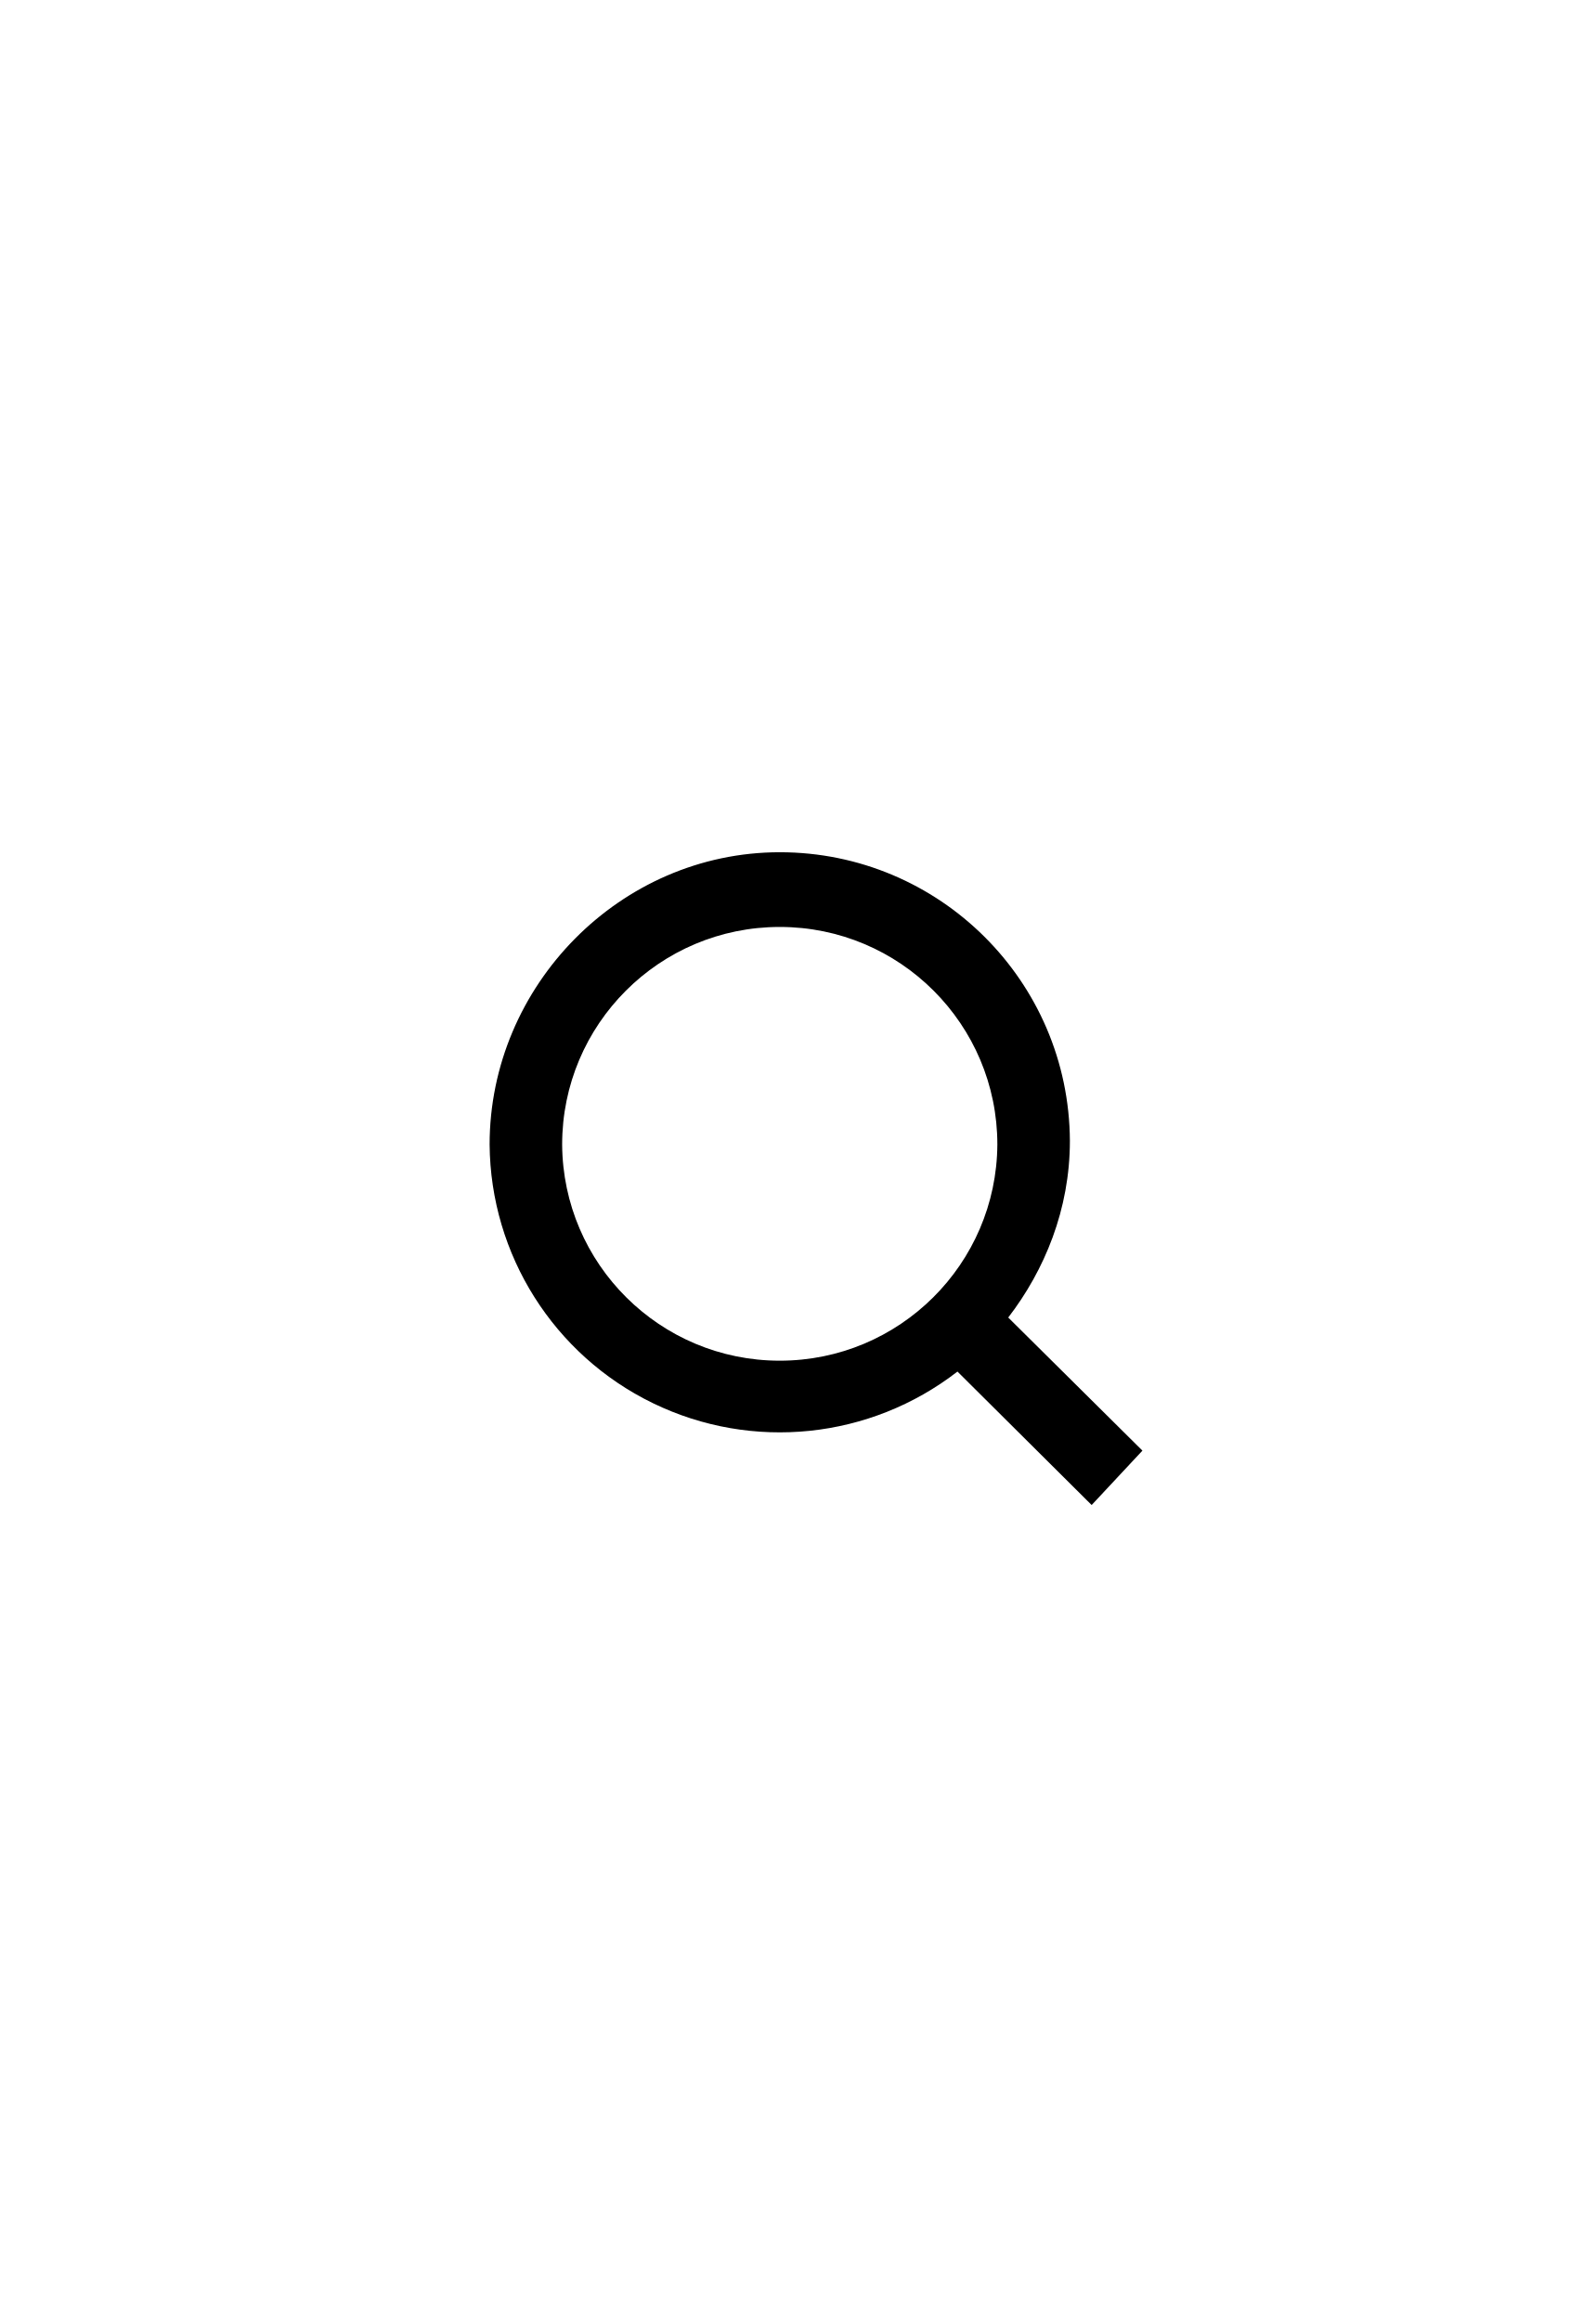
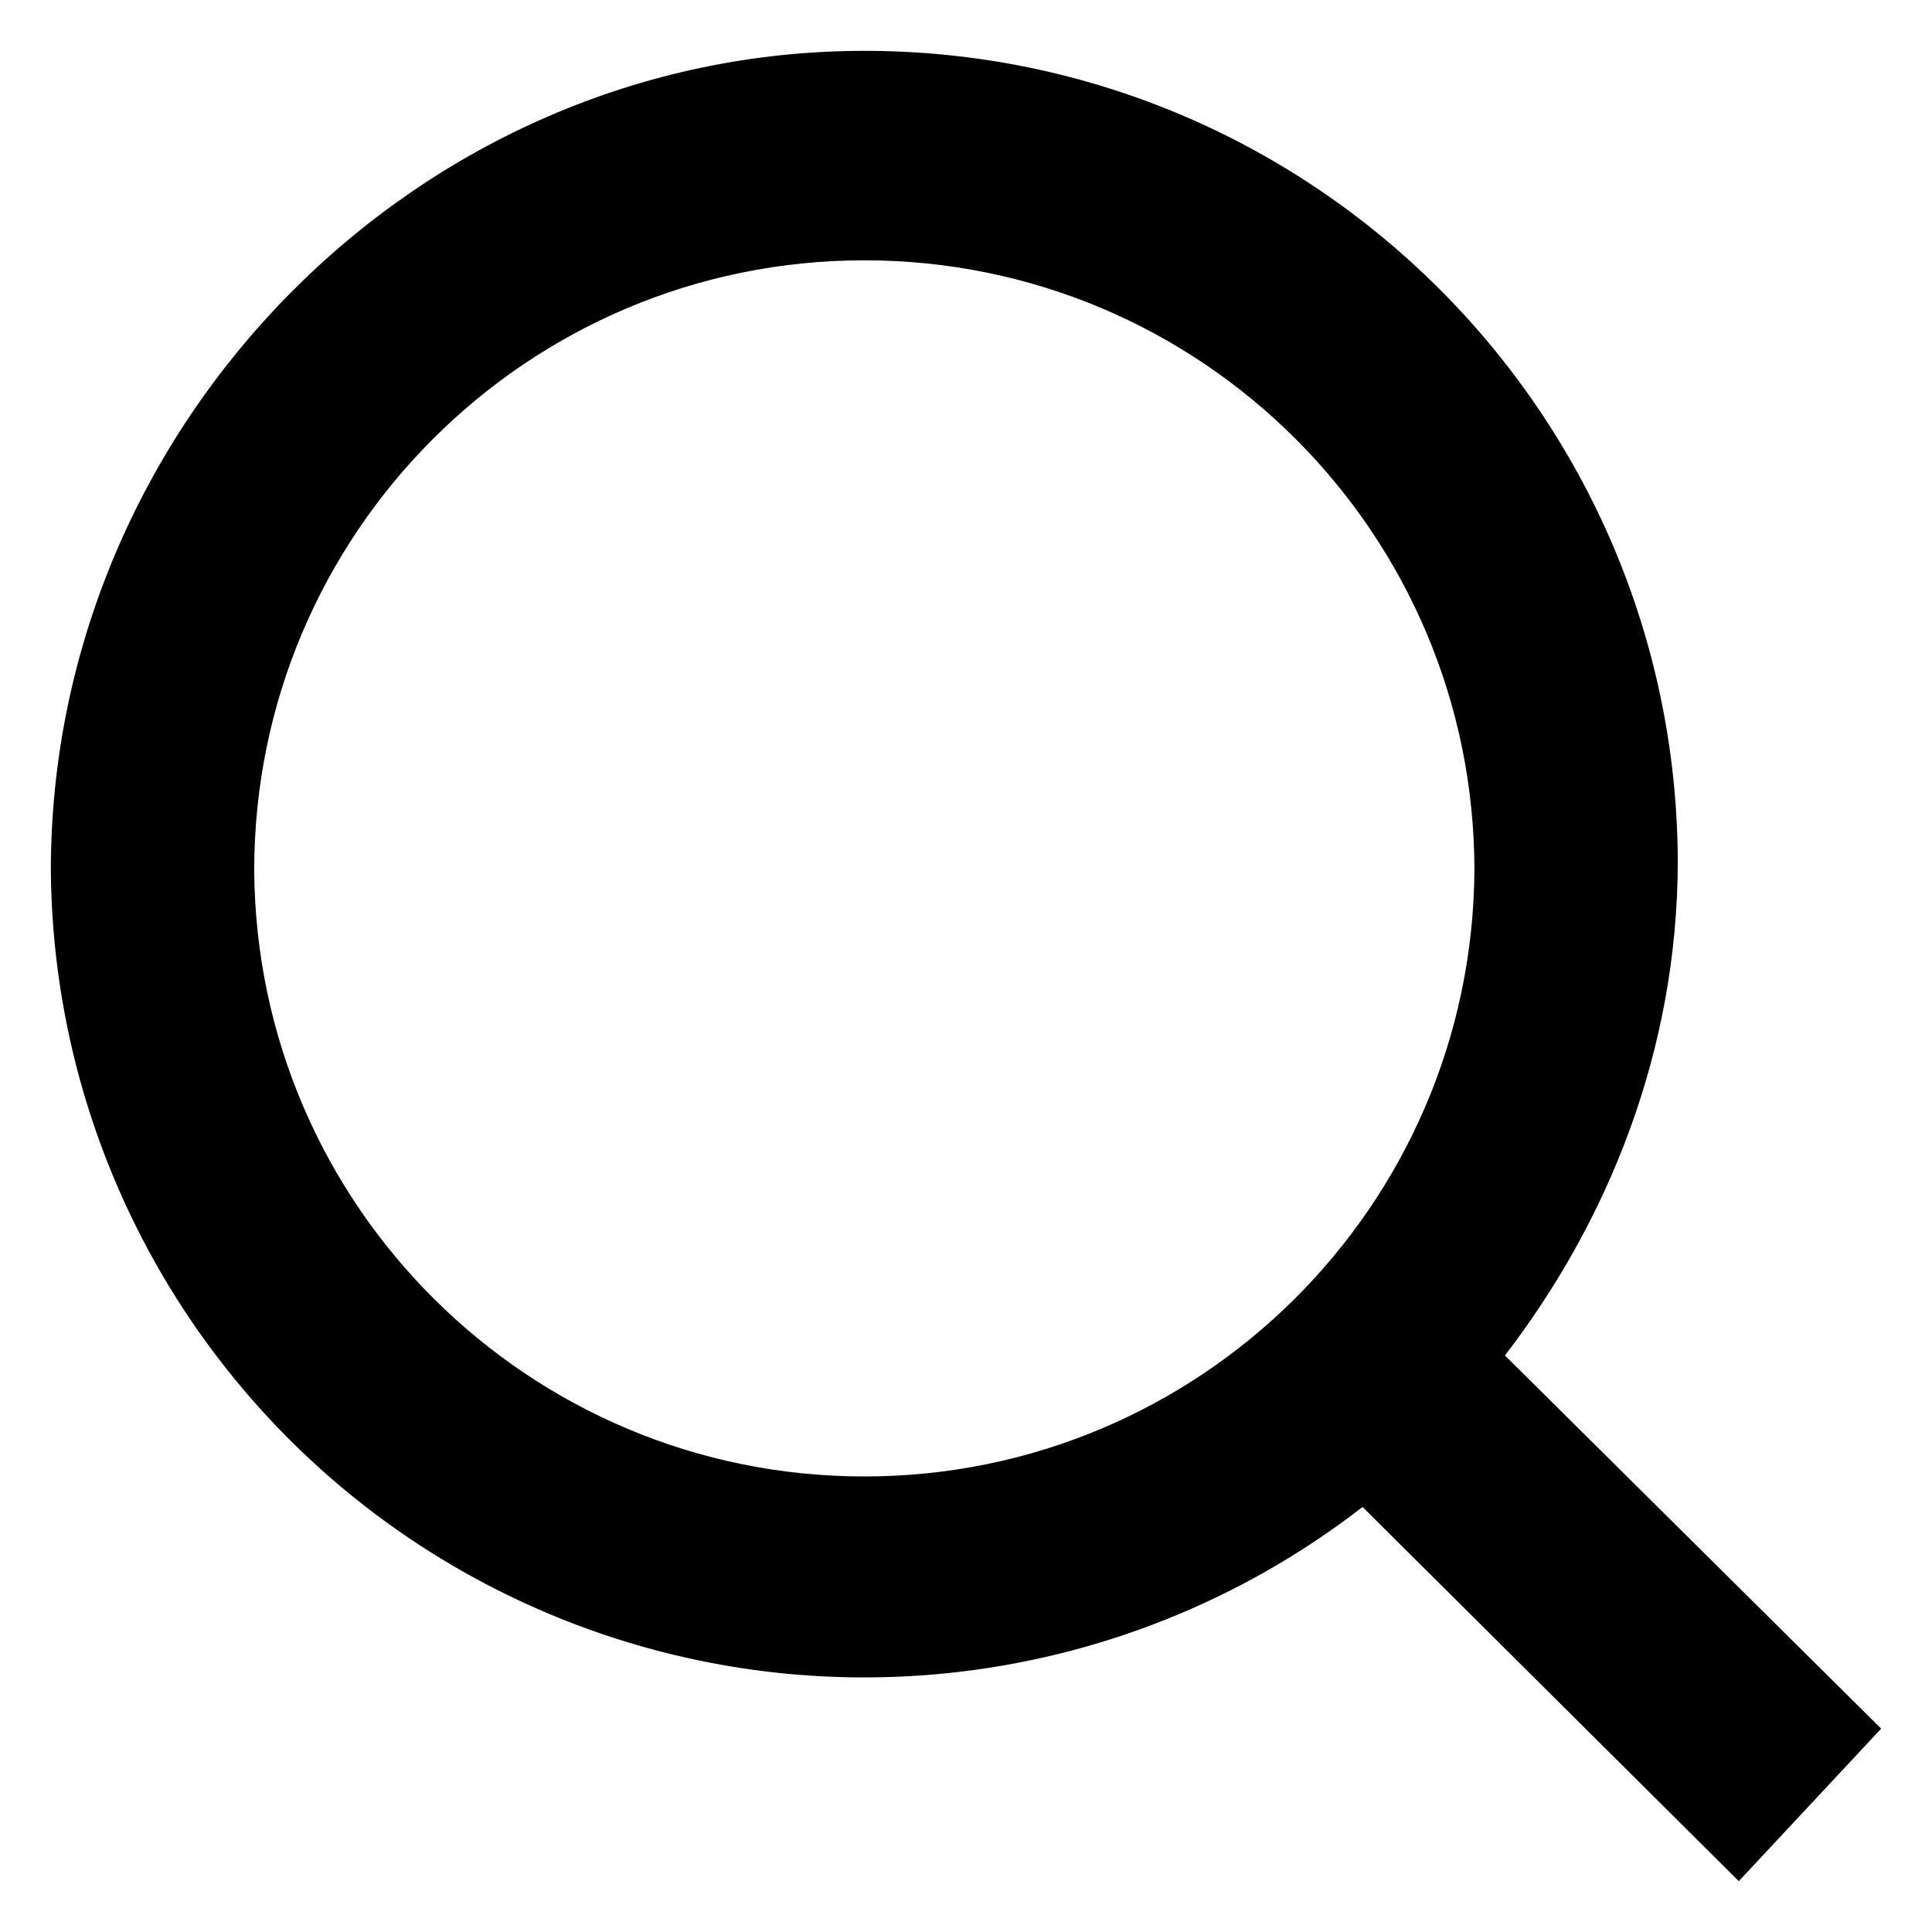
- <svg xmlns="http://www.w3.org/2000/svg" width="44" height="64" fill="none">
-   <path fill="#000" d="m31.5 40-3.7-3.67c1-1.3 1.7-2.98 1.7-4.87a8 8 0 0 0-8-7.96c-4.4 0-8 3.68-8 8.06a8 8 0 0 0 12.9 6.26l3.7 3.68 1.4-1.5Zm-10-2.48a6 6 0 0 1-6-5.96 6 6 0 0 1 12 0 6 6 0 0 1-6 5.96Z" />
+ <svg xmlns="http://www.w3.org/2000/svg" width="19" height="19" fill="none" viewBox="0 0 19 19">
+   <path fill="#000" d="m18.5 17-3.7-3.67c1-1.3 1.7-2.98 1.7-4.87A8 8 0 0 0 8.5.5C4.1.5.5 4.18.5 8.56a8 8 0 0 0 12.9 6.26l3.7 3.68 1.4-1.5Zm-10-2.48a6 6 0 0 1-6-5.96 6 6 0 0 1 12 0 6 6 0 0 1-6 5.96Z" />
</svg>
